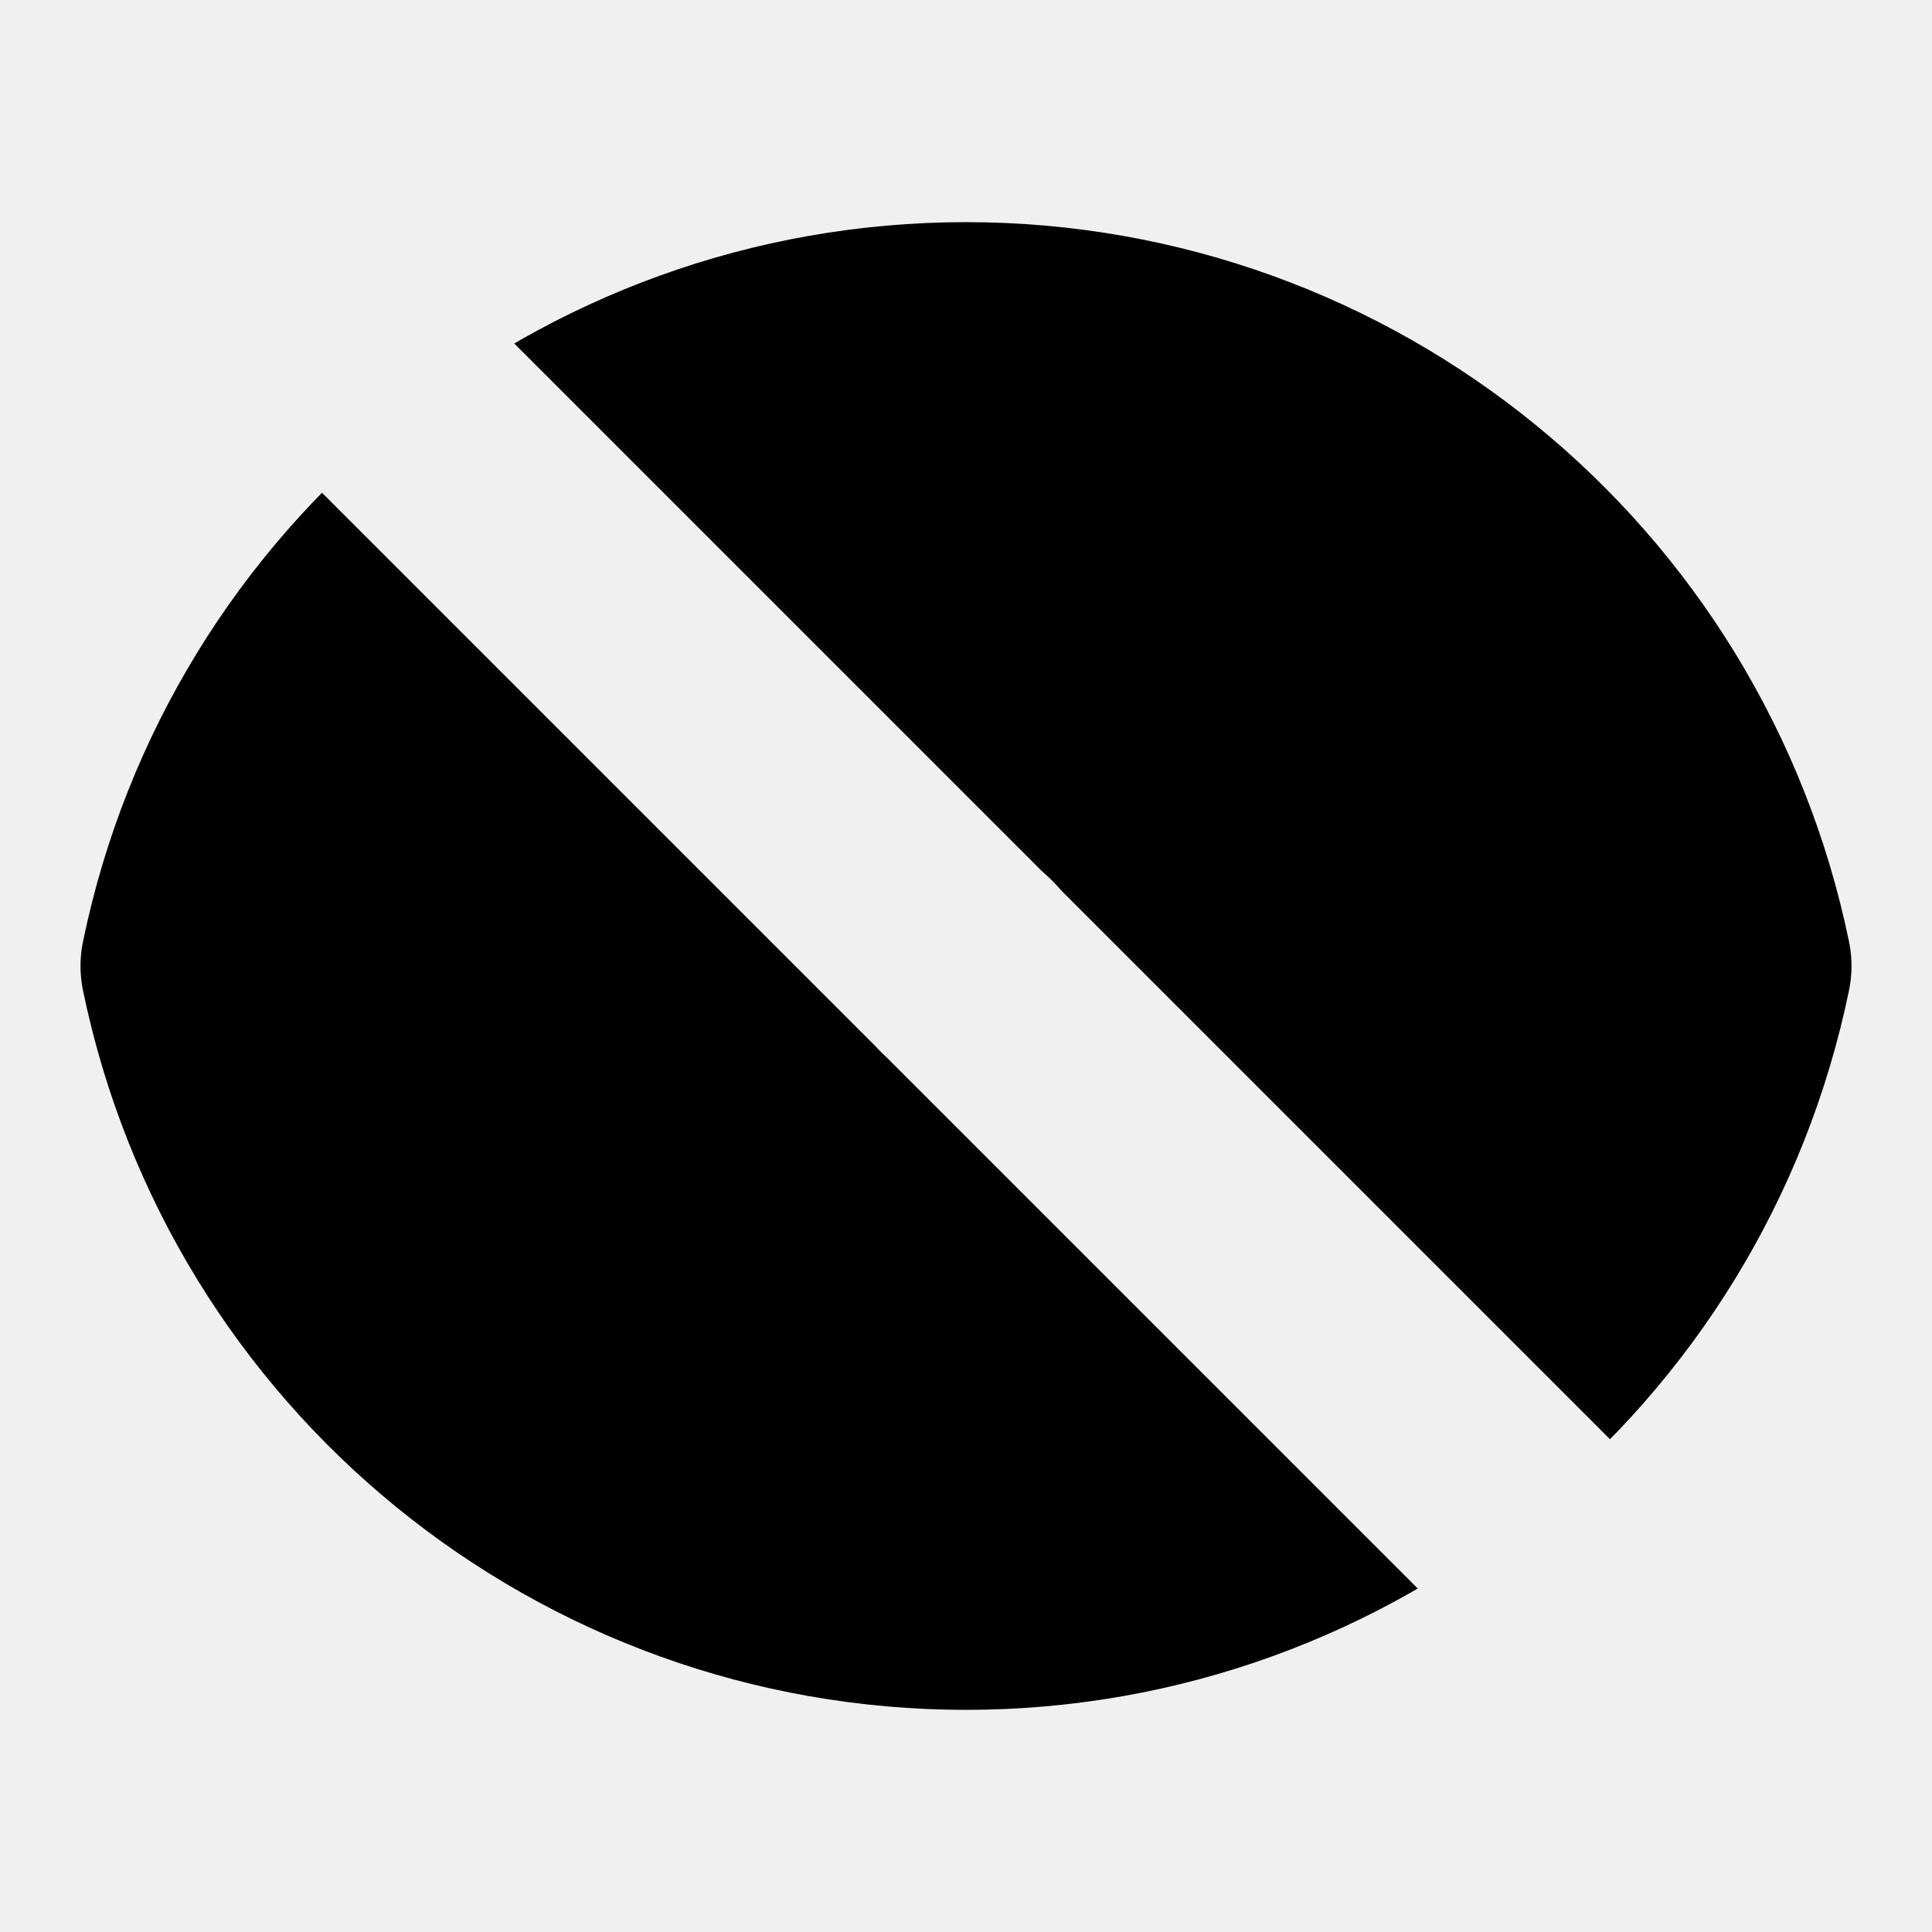
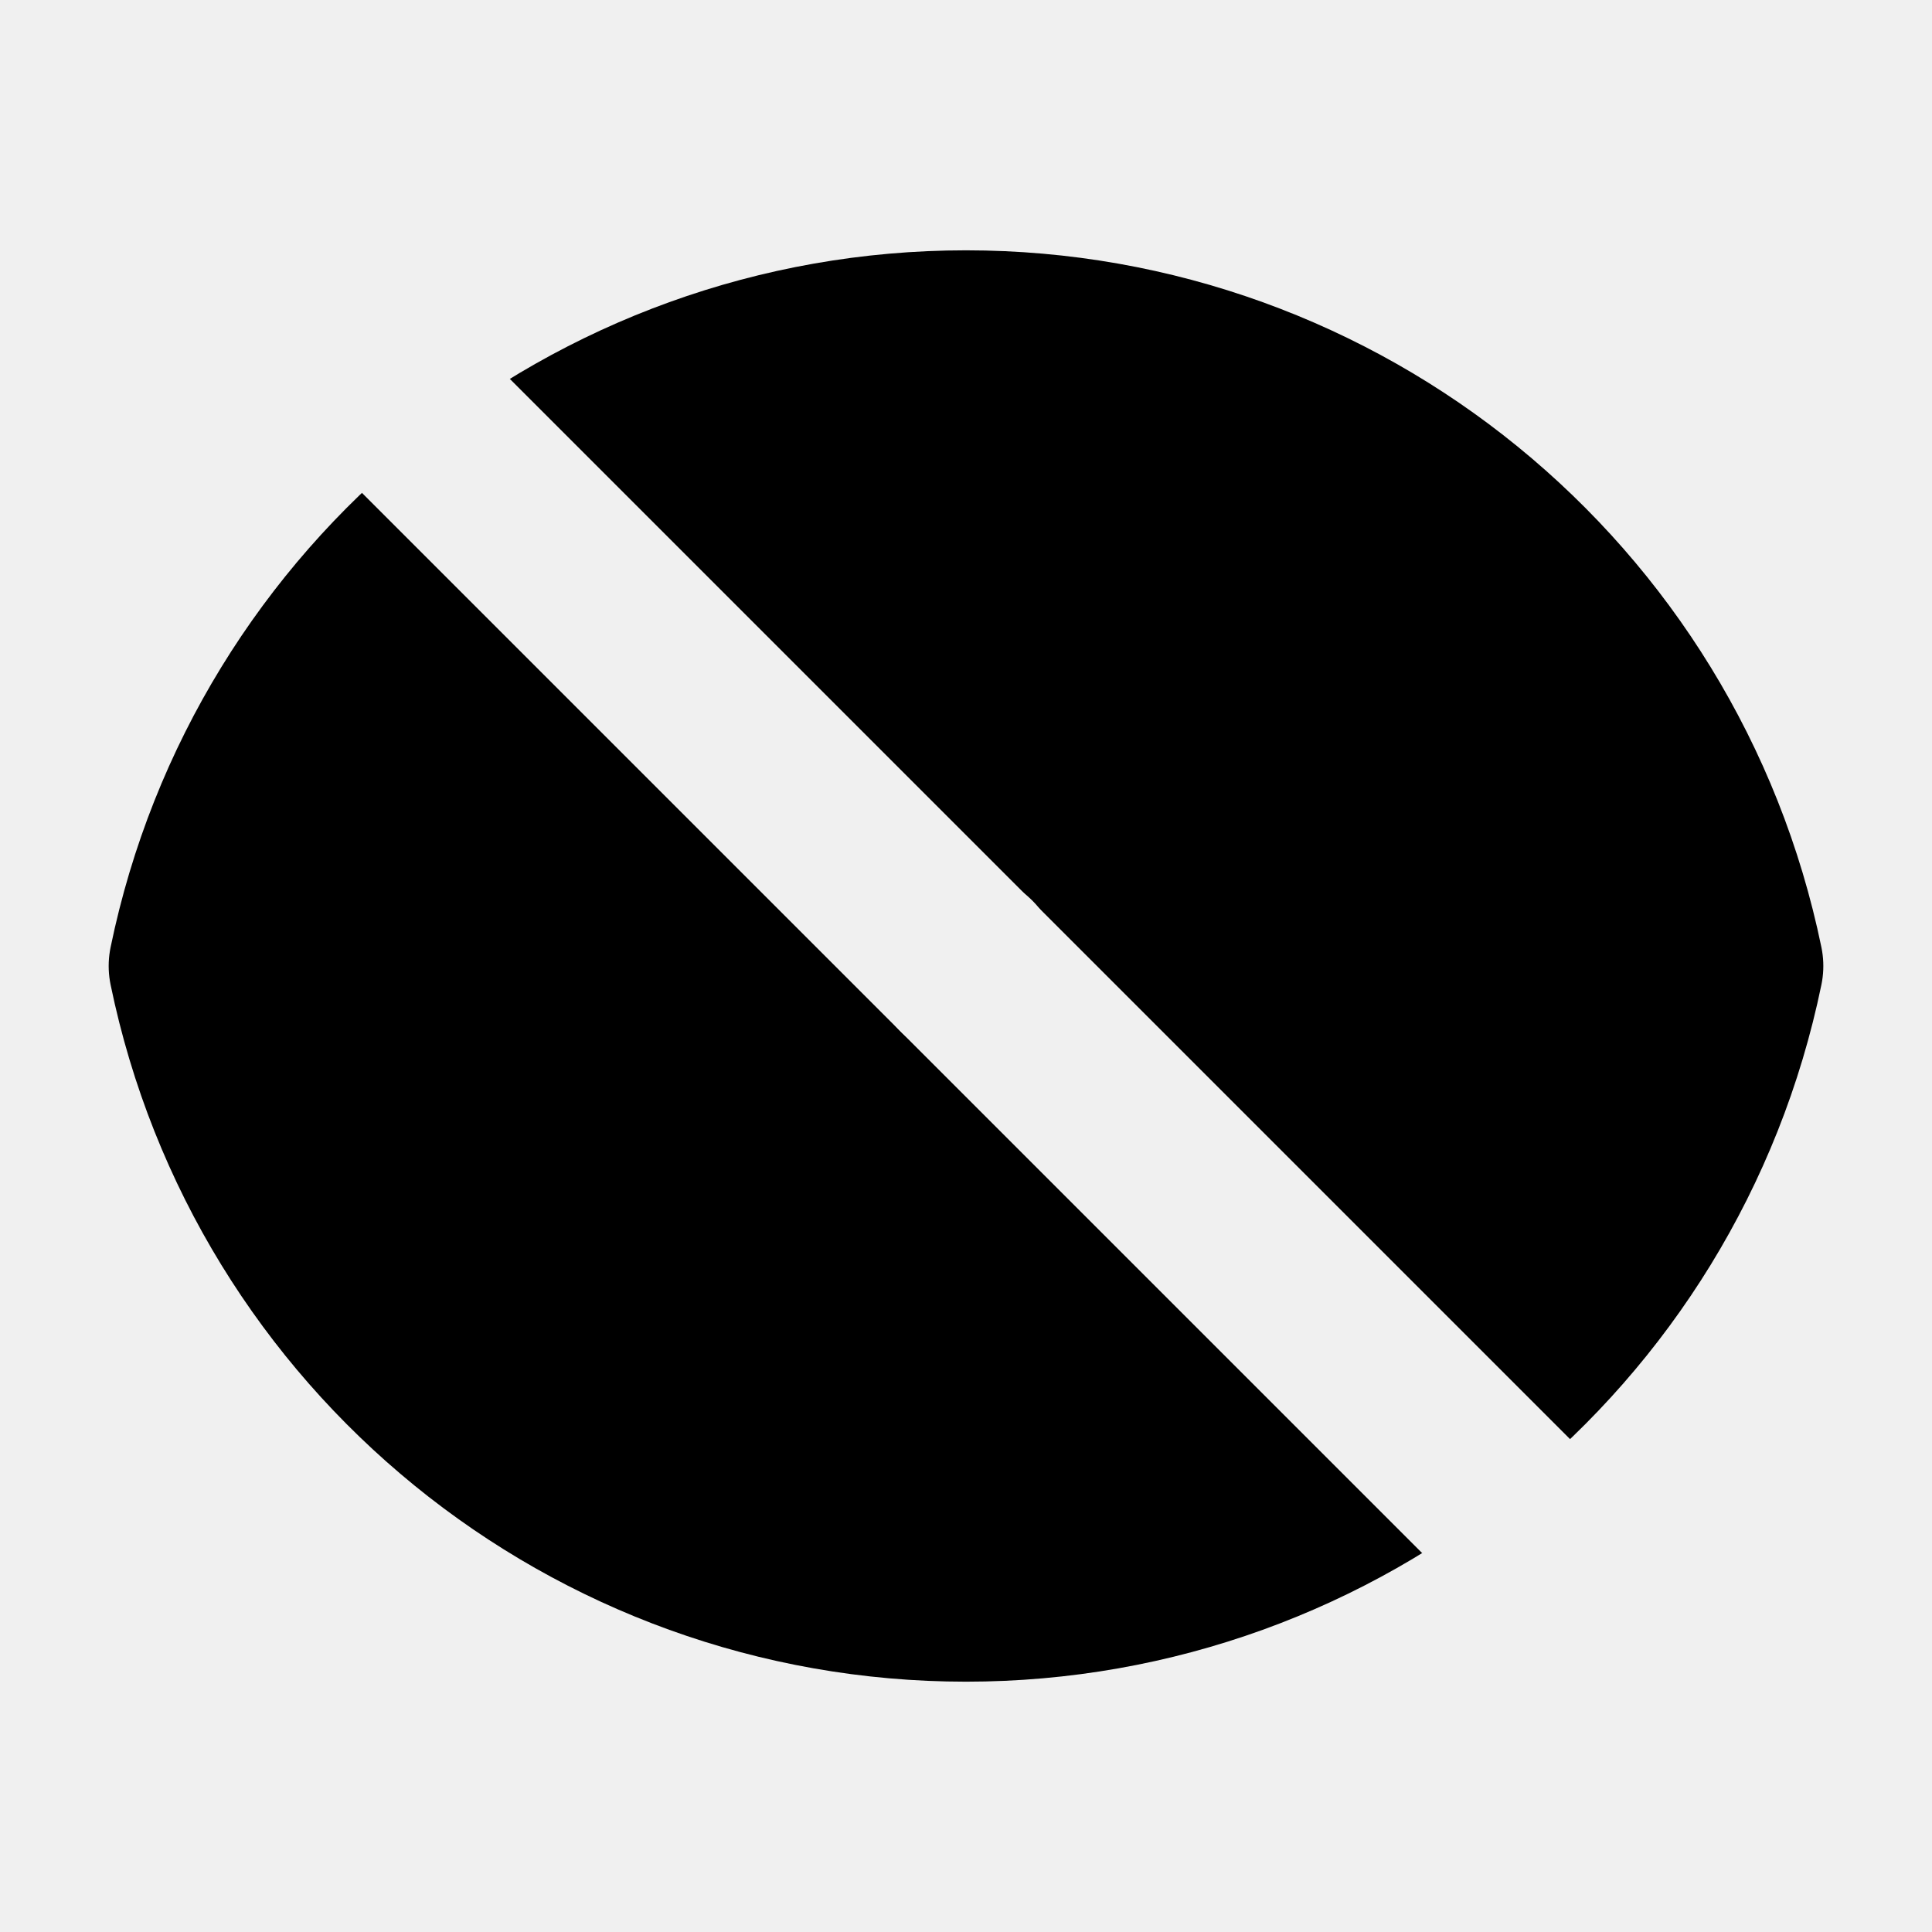
- <svg xmlns="http://www.w3.org/2000/svg" width="24" height="24" viewBox="0 0 24 24" fill="none" stroke="currentColor" stroke-width="3" stroke-linecap="round" stroke-linejoin="round">
-   <mask id="is-eye-slash-117havq" maskUnits="userSpaceOnUse" x="-4" y="-4" width="32" height="32">
+ <svg xmlns="http://www.w3.org/2000/svg" width="24" height="24" viewBox="0 0 24 24" fill="none" stroke="currentColor" stroke-width="2.3" stroke-linecap="round" stroke-linejoin="round">
+   <mask id="is-eye-slash-vo612u" maskUnits="userSpaceOnUse" x="-4" y="-4" width="32" height="32">
    <rect x="-4" y="-4" width="32" height="32" fill="#fff" stroke="none" />
    <g stroke="#000">
      <path d="M12 12h.01" />
      <path d="M3 3L21 21" />
    </g>
  </mask>
-   <g mask="url(#is-eye-slash-117havq)">
+   <g mask="url(#is-eye-slash-vo612u)">
    <g fill="currentColor">
      <path d="M2.5 12A9.7 9.7 0 0 1 21.5 12A9.7 9.7 0 0 1 2.5 12Z" />
    </g>
  </g>
</svg>
